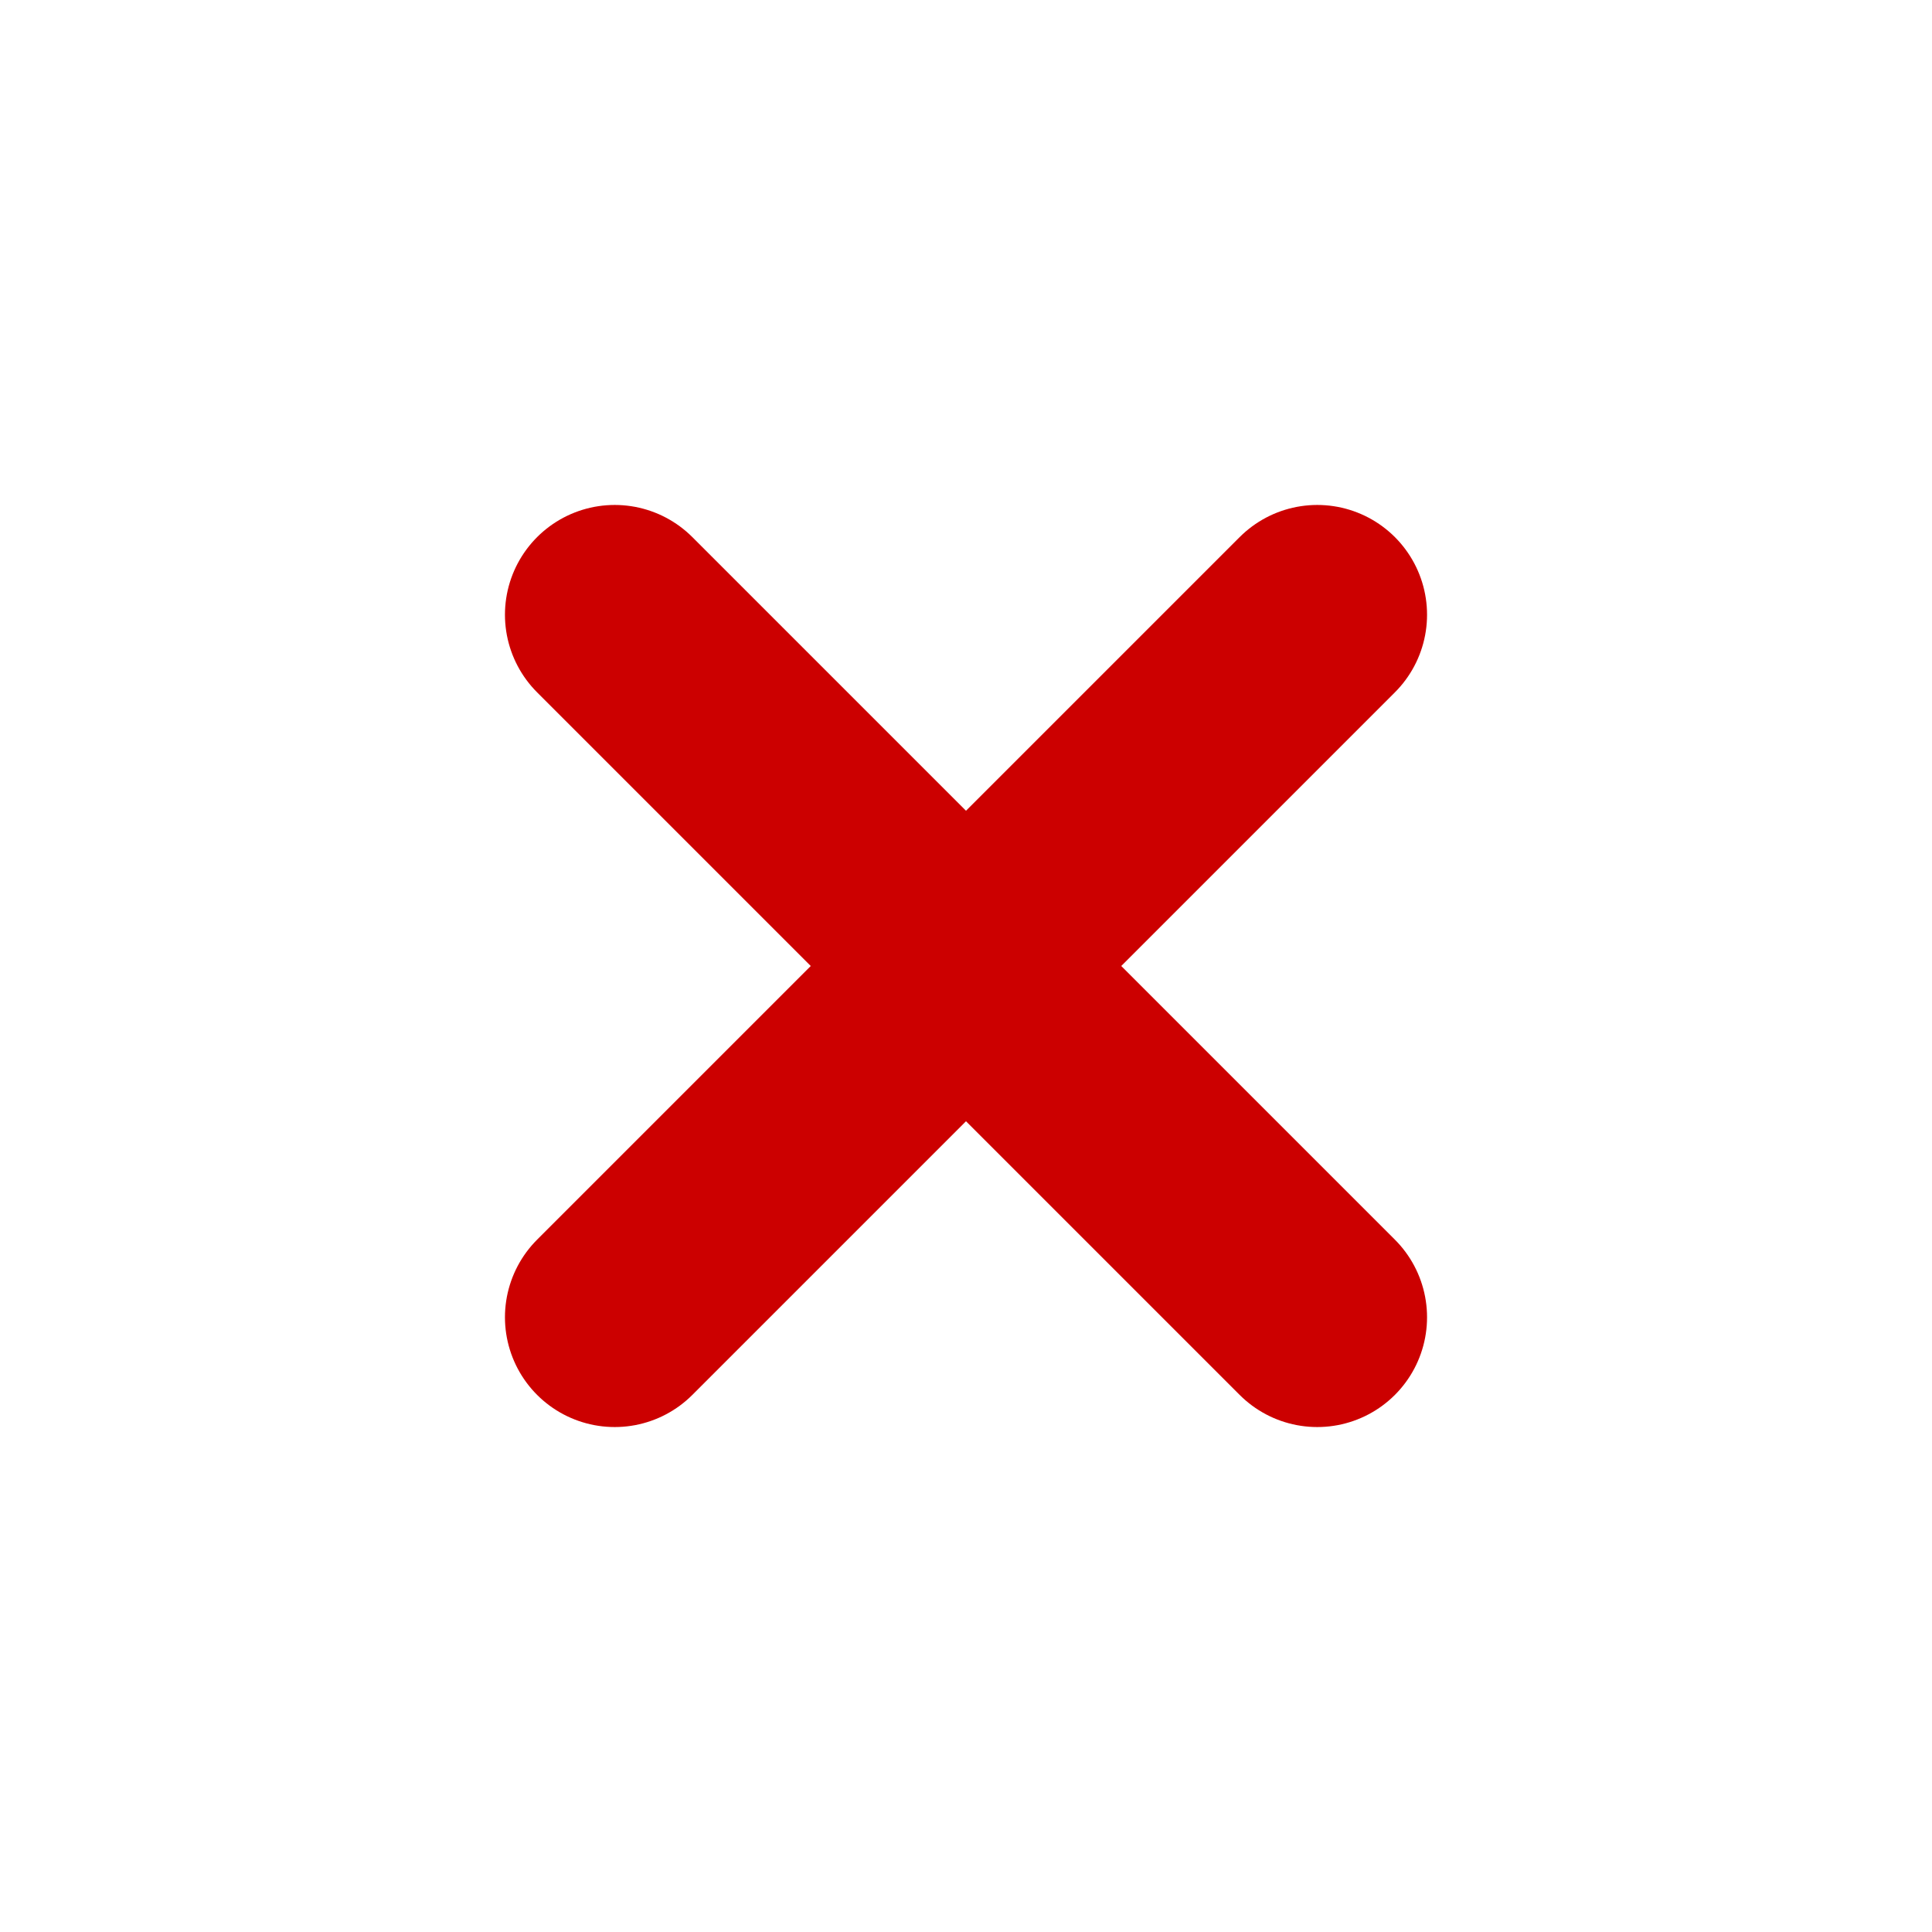
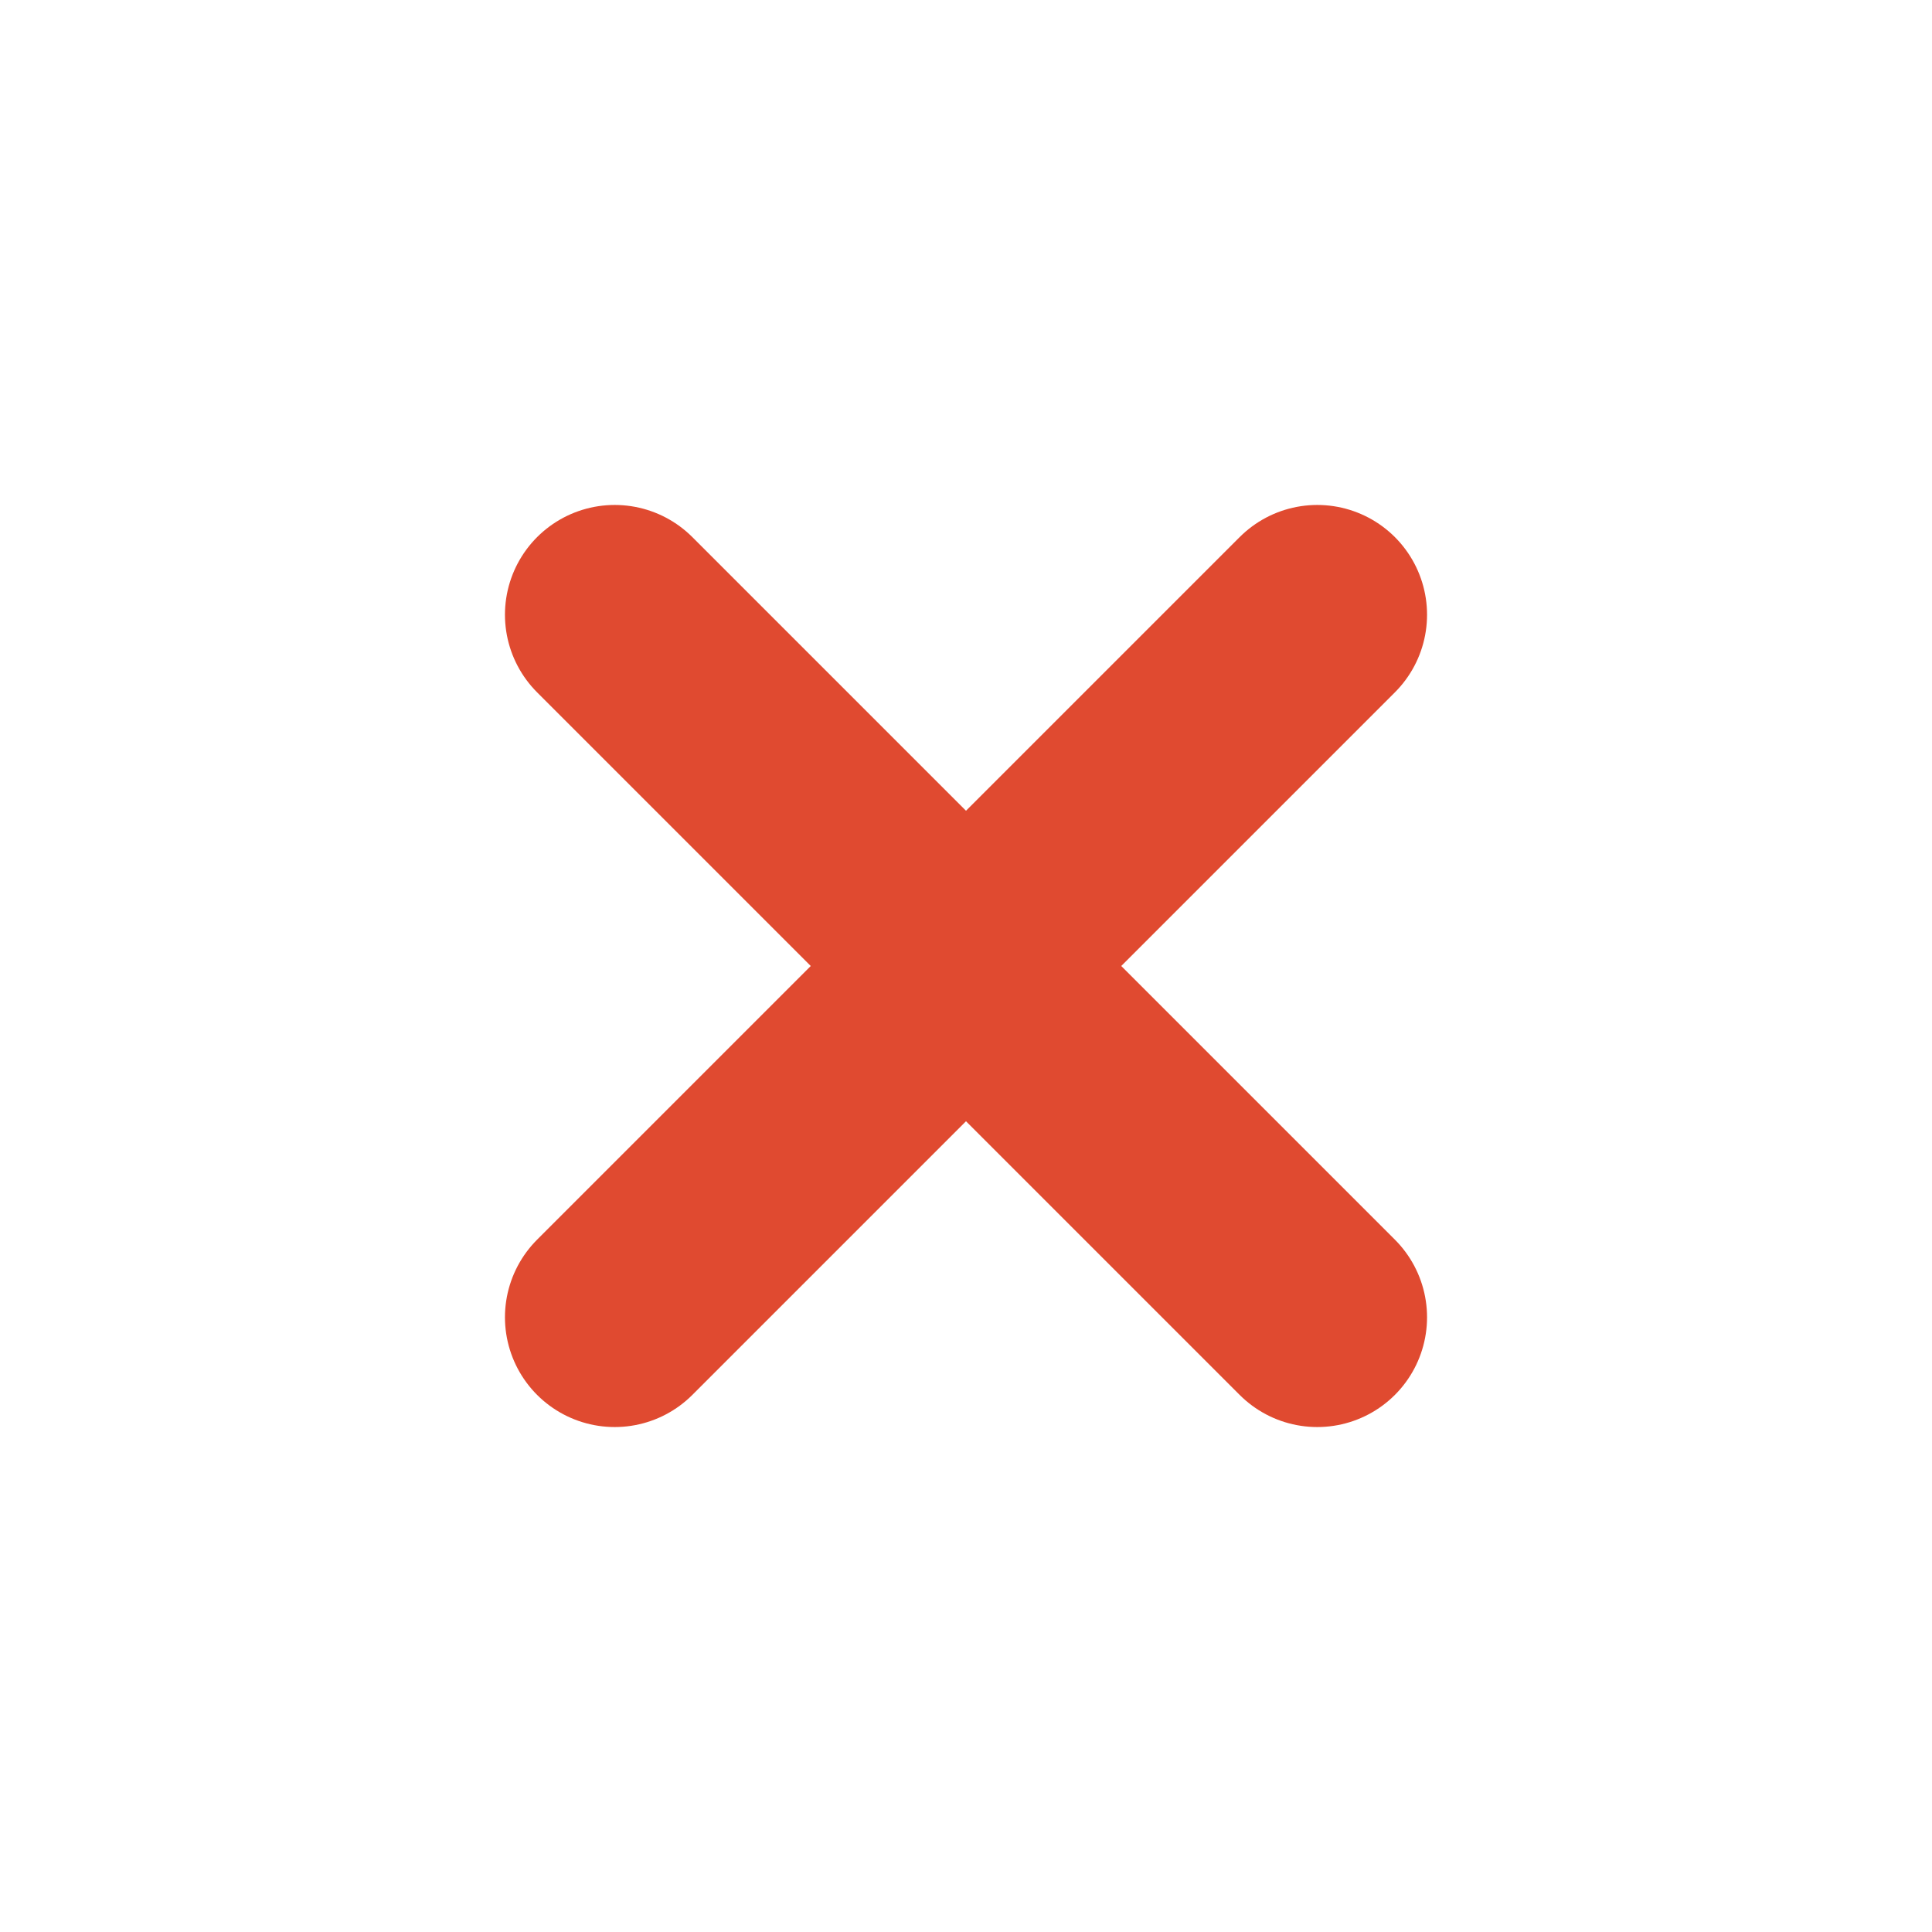
<svg xmlns="http://www.w3.org/2000/svg" version="1.1" width="22" height="22" viewBox="0 0 22 22">
-   <g stroke="#cc0000">
+   <g stroke="#e04a30">
    <path d="M7,7 L15,15 M15,7 L7,15" fill="none" stroke-width="2.5" stroke-linecap="round" />
  </g>
</svg>
